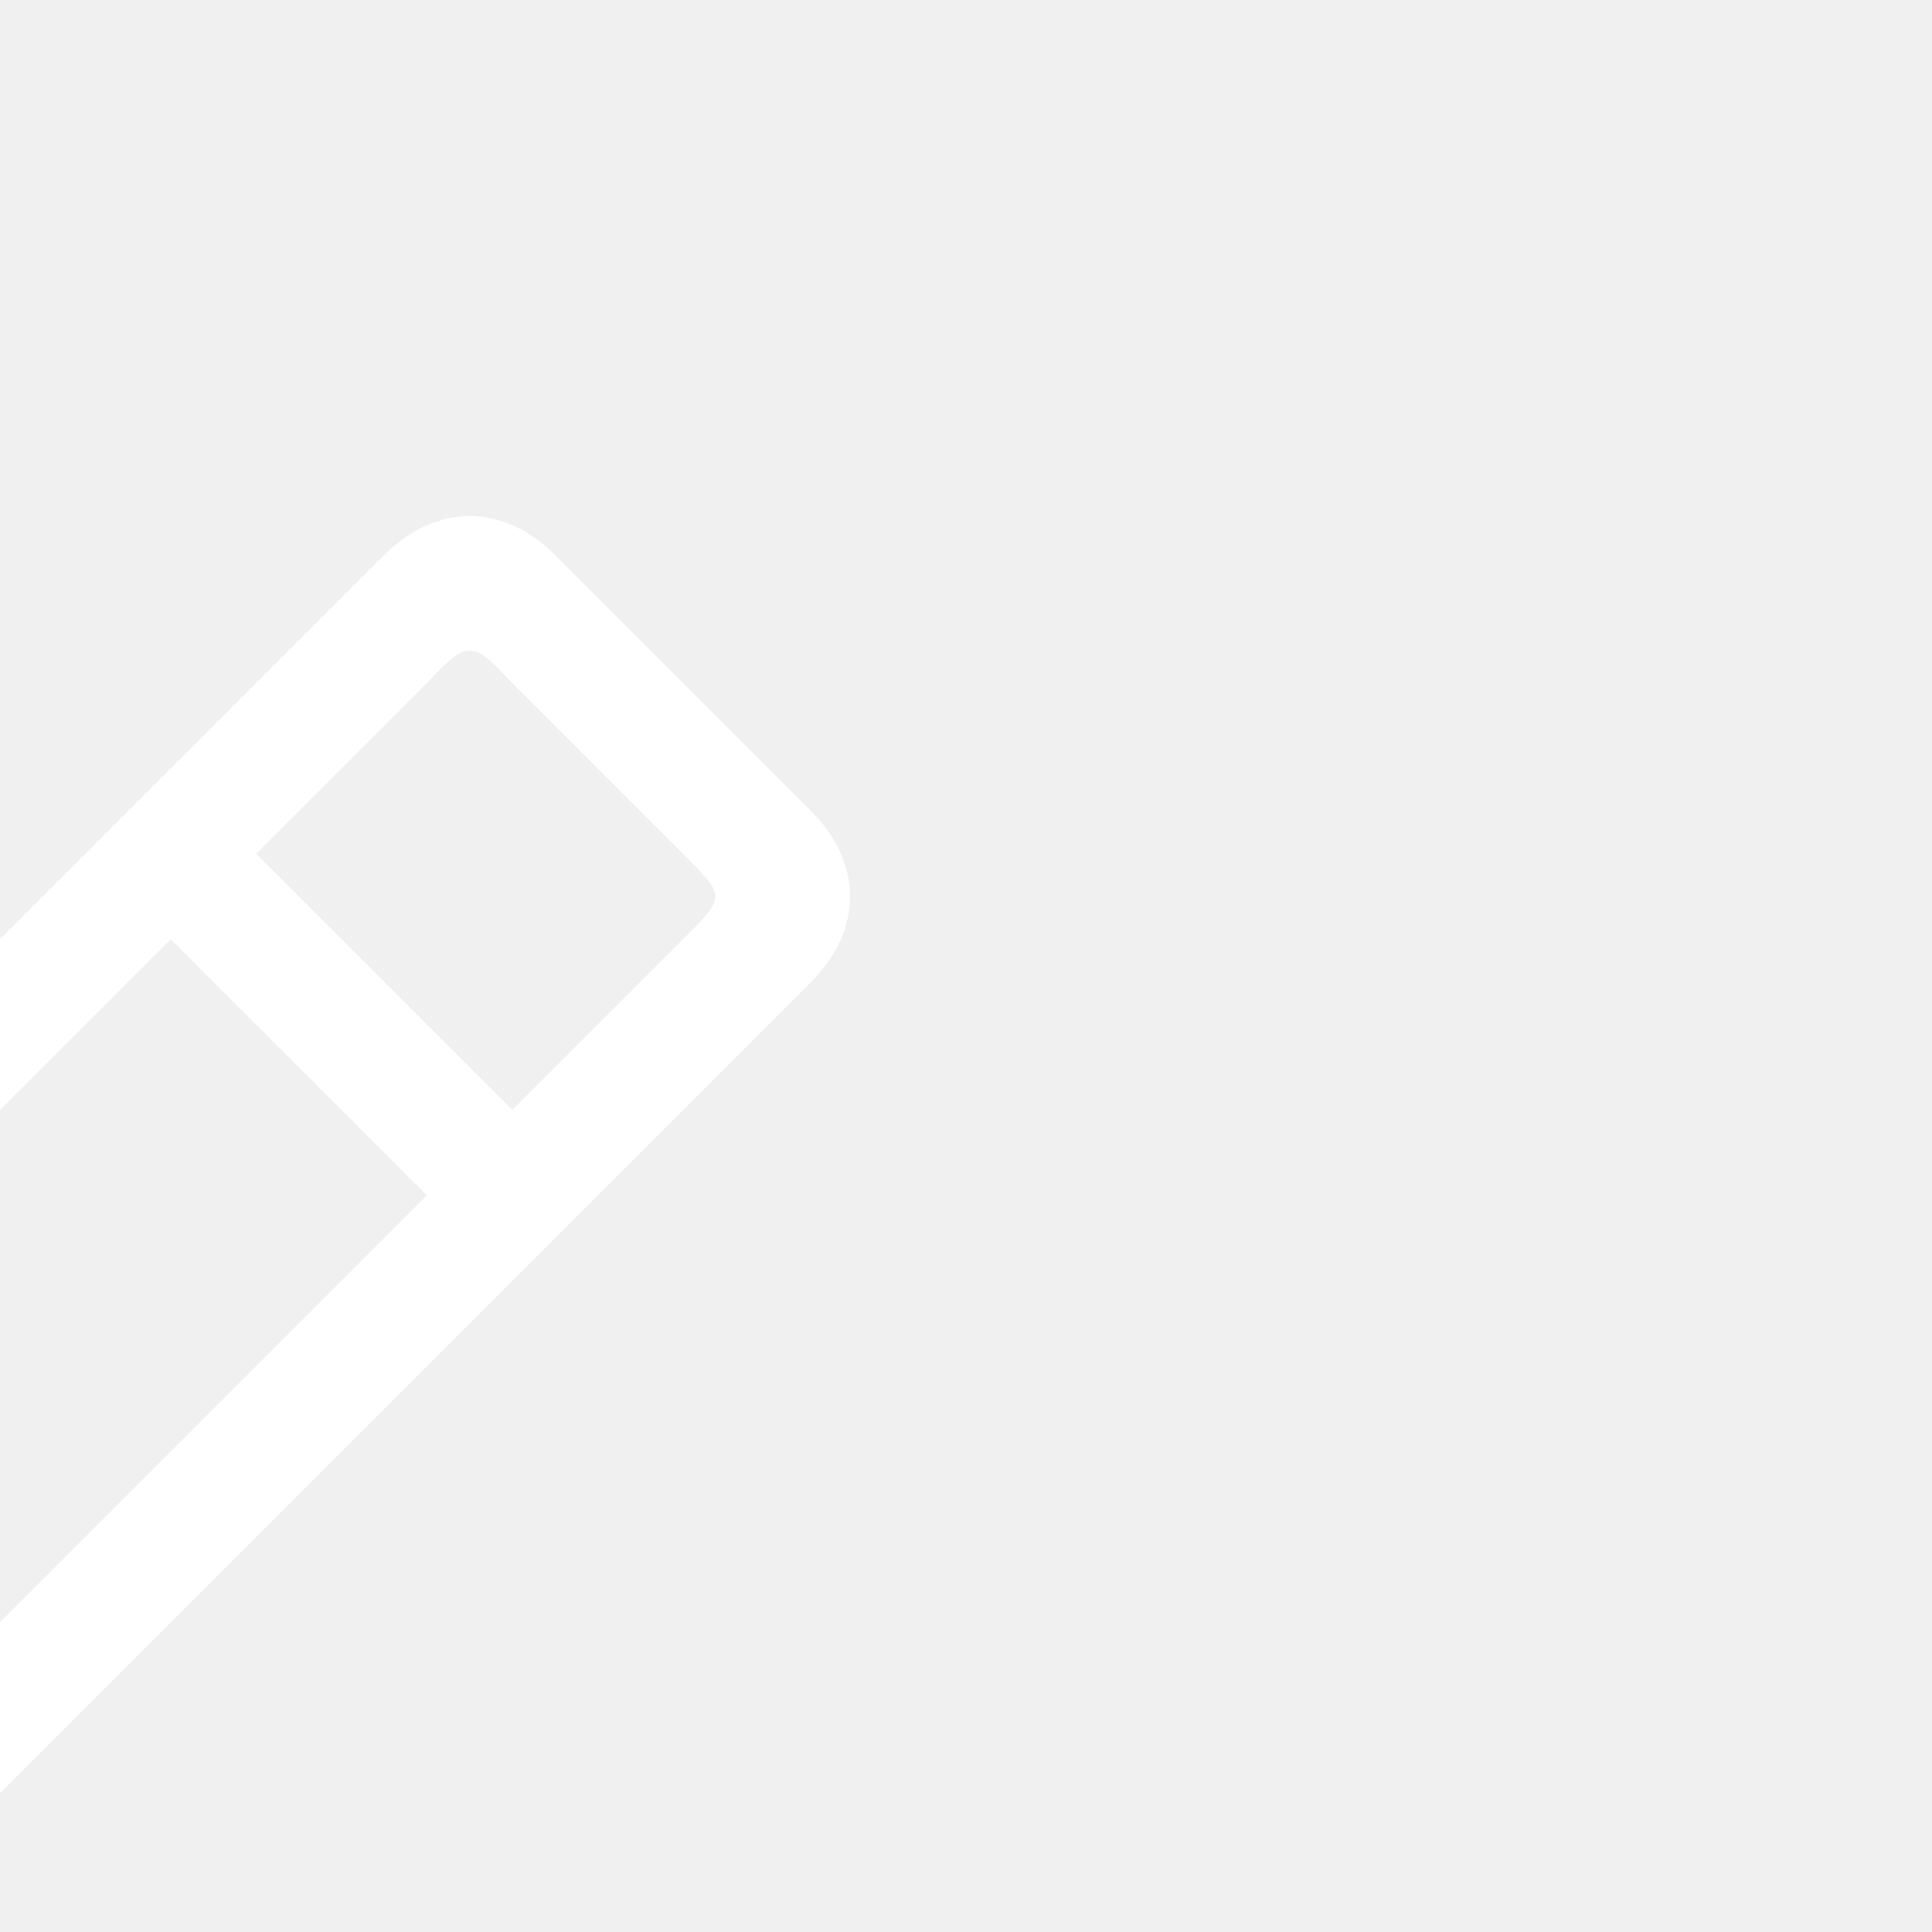
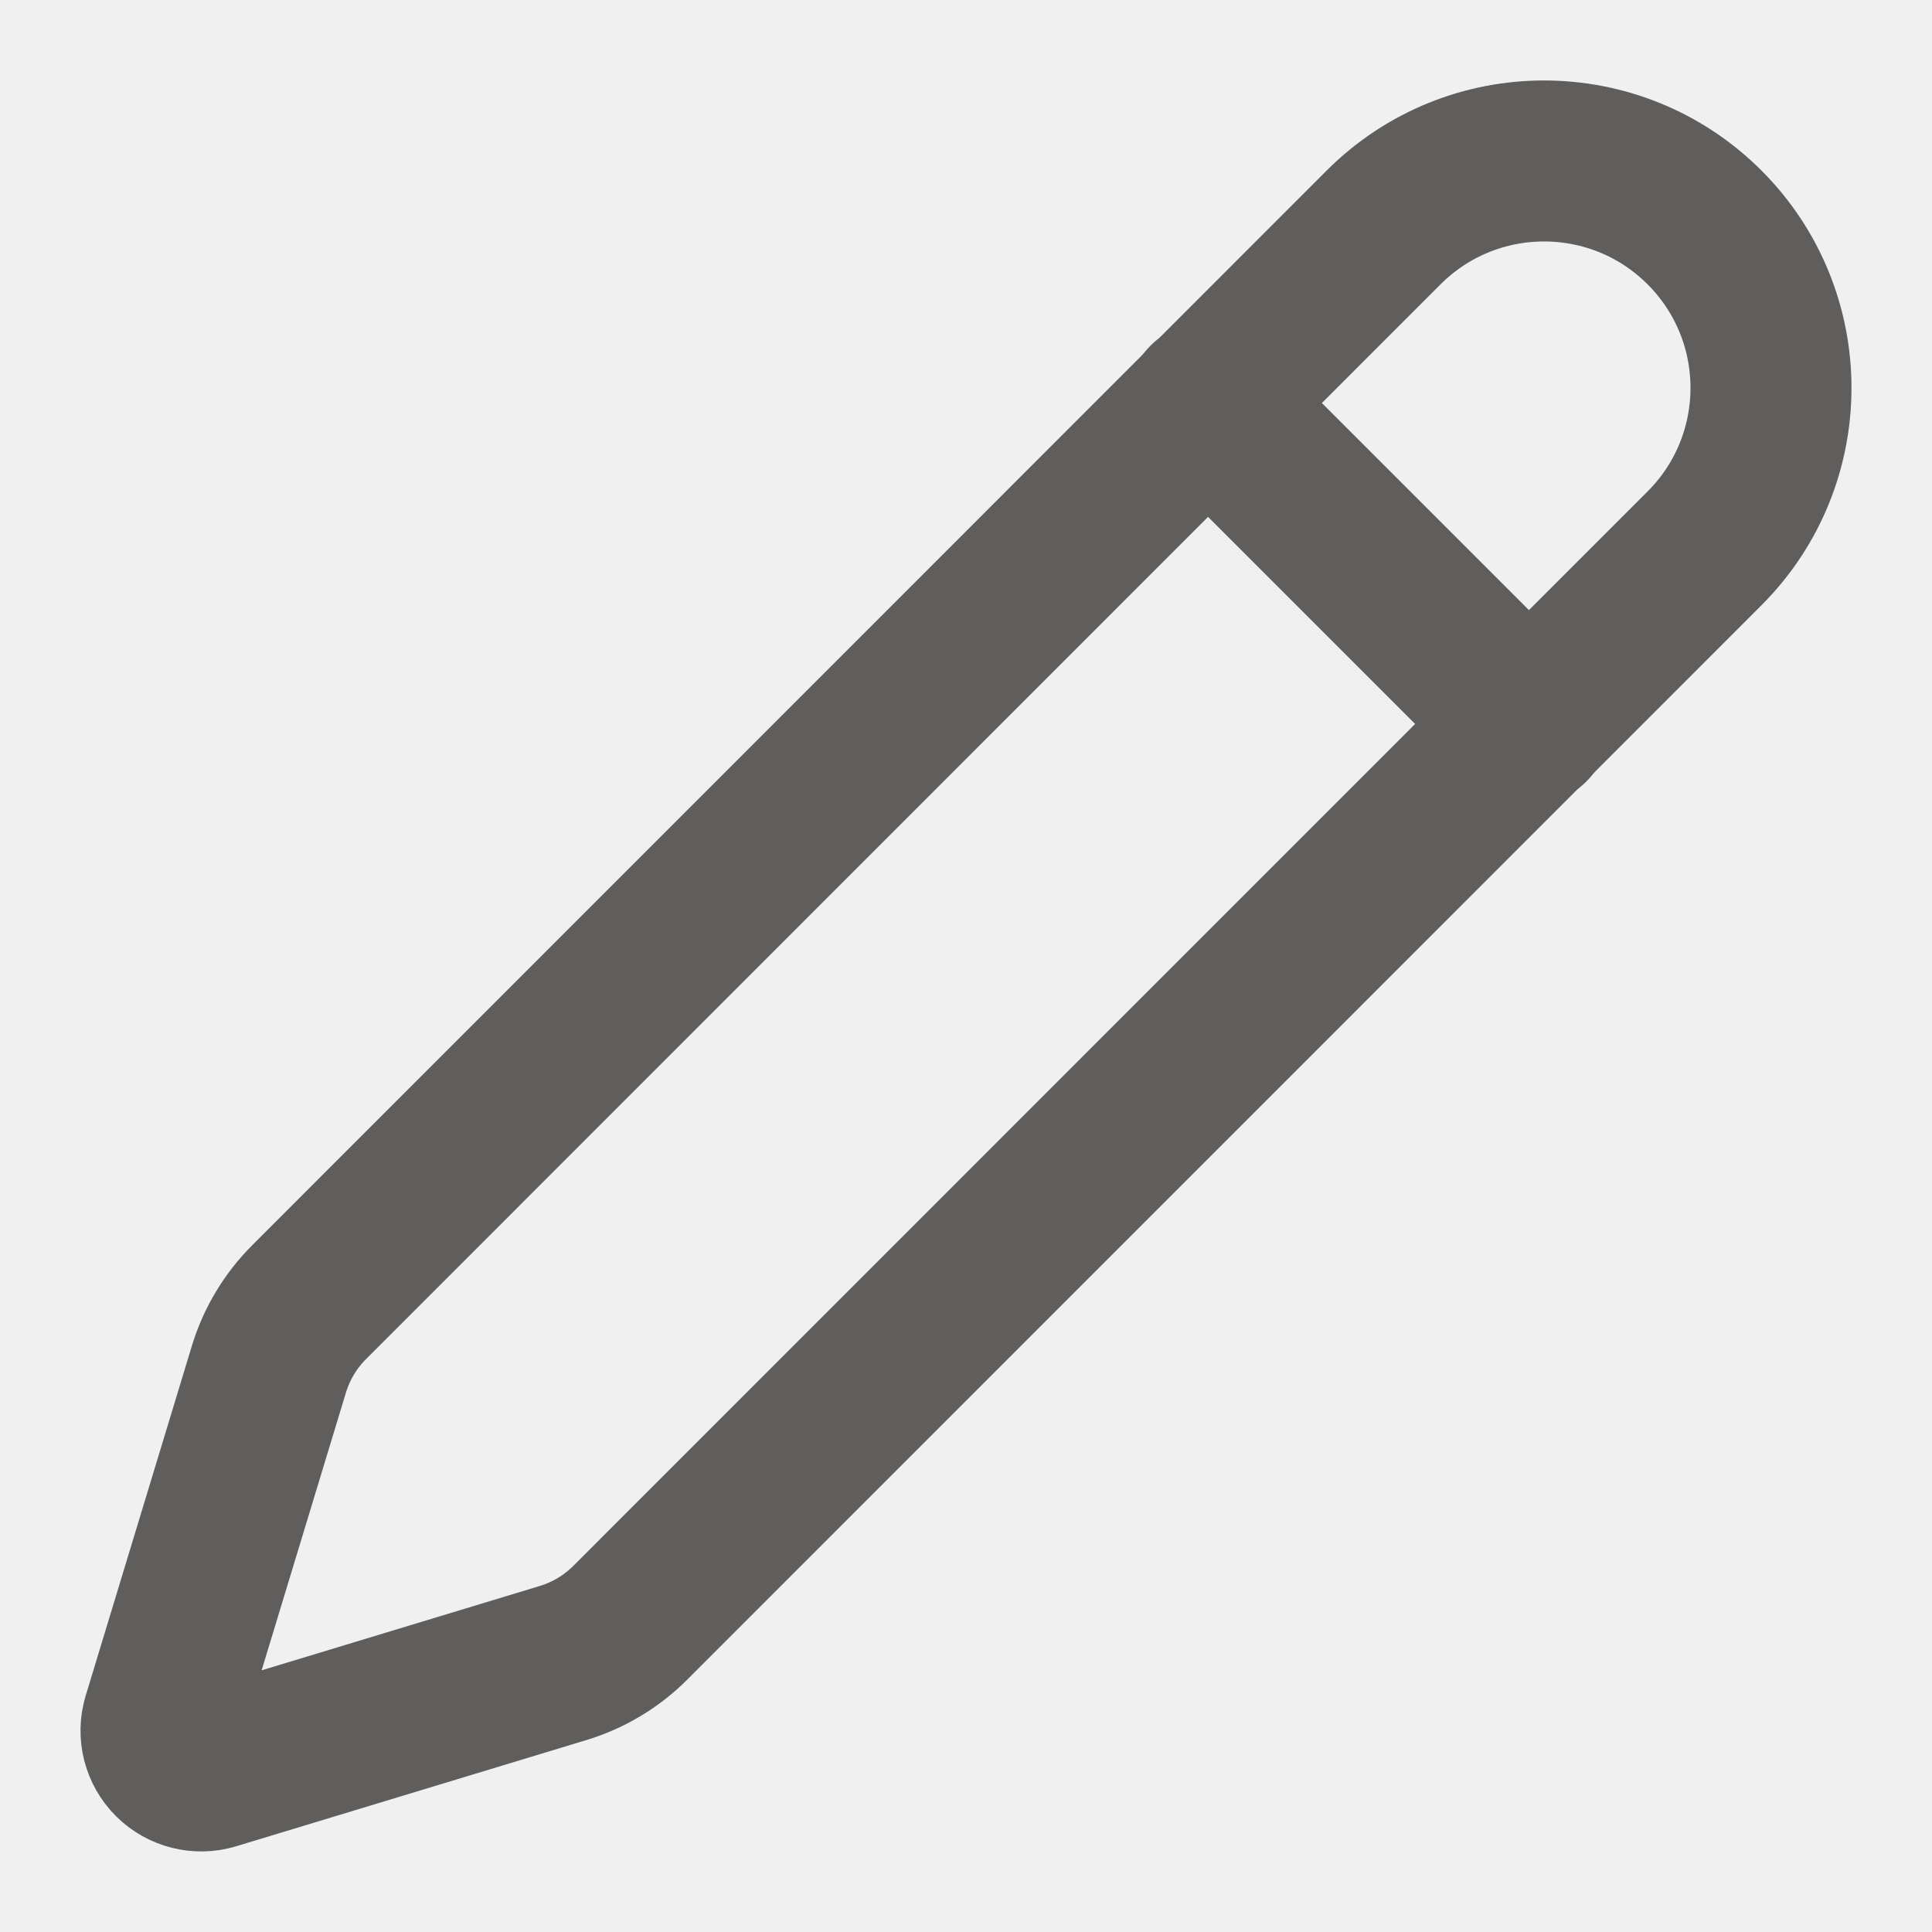
- <svg xmlns="http://www.w3.org/2000/svg" width="64px" height="64px" viewBox="-11 0 32 32" version="1.1" fill="#000000" transform="rotate(45)">
-   <g id="SVGRepo_bgCarrier" stroke-width="0" />
-   <g id="SVGRepo_tracerCarrier" stroke-linecap="round" stroke-linejoin="round" />
-   <g id="SVGRepo_iconCarrier">
-     <defs> </defs>
-     <g id="Page-1" stroke="none" stroke-width="1" fill="none" fill-rule="evenodd">
-       <g id="Icon-Set" transform="translate(-579, -99)" fill="#ffffff">
-         <path d="M587,106 L581,106 L581,102 C580.969,101.012 581.021,100.968 582,101 L586,101 C586.98,101.007 587.004,100.967 587,102 L587,106 L587,106 Z M587,121 C584.946,120.999 581.582,121 581,121 L581,108 L587,108 L587,121 L587,121 Z M584,128.257 L581,123 L587,123 L584,128.257 L584,128.257 Z M587,99 L581,99 C579.79,99 579,99.779 579,101 L579,123.213 L583,130.275 C583.604,131.206 584.396,131.206 585,130.275 L589,123.213 L589,101 C589,99.779 588.21,99.001 587,99 L587,99 Z" id="pencil"> </path>
-       </g>
-     </g>
-   </g>
+ <svg xmlns="http://www.w3.org/2000/svg" width="24" height="24" viewBox="0 0 24 24" fill="none" stroke="#605e5c" stroke-width="2" stroke-linecap="round" stroke-linejoin="round" class="lucide lucide-pencil-icon lucide-pencil">
+   <path d="M21.174 6.812a1 1 0 0 0-3.986-3.987L3.842 16.174a2 2 0 0 0-.5.83l-1.321 4.352a.5.5 0 0 0 .623.622l4.353-1.32a2 2 0 0 0 .83-.497z" />
+   <path d="m15 5 4 4" />
</svg>
